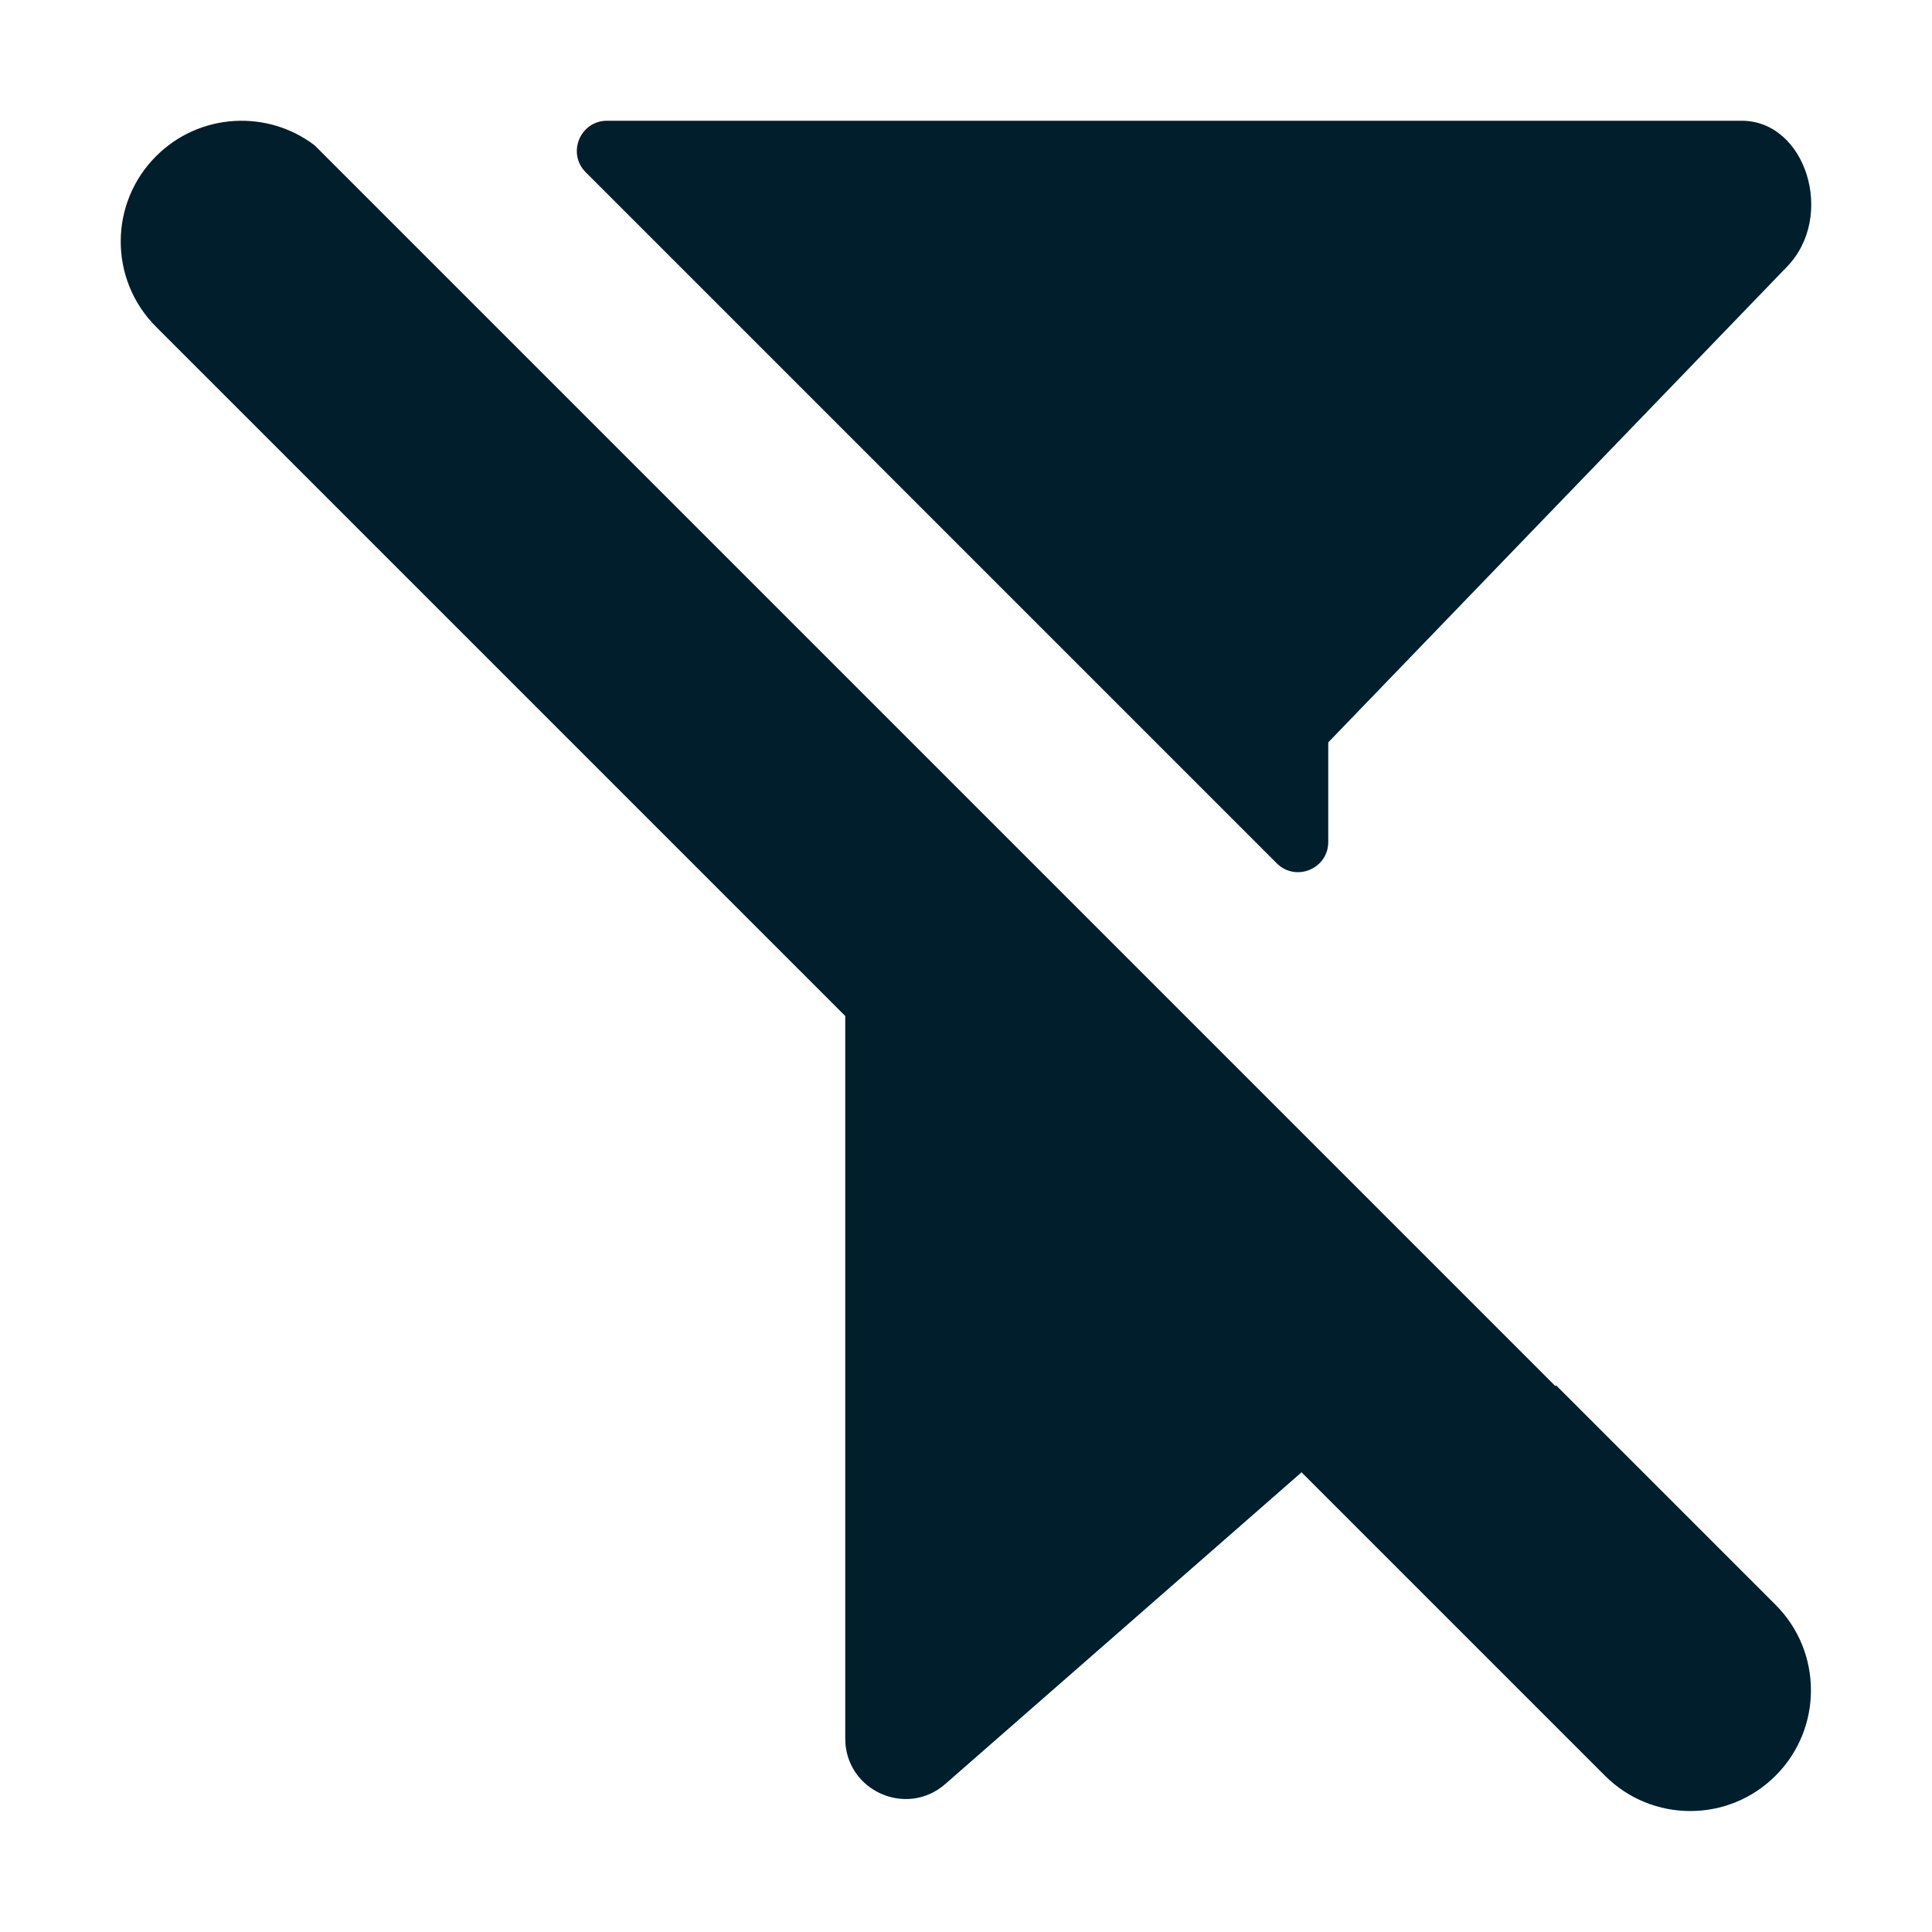
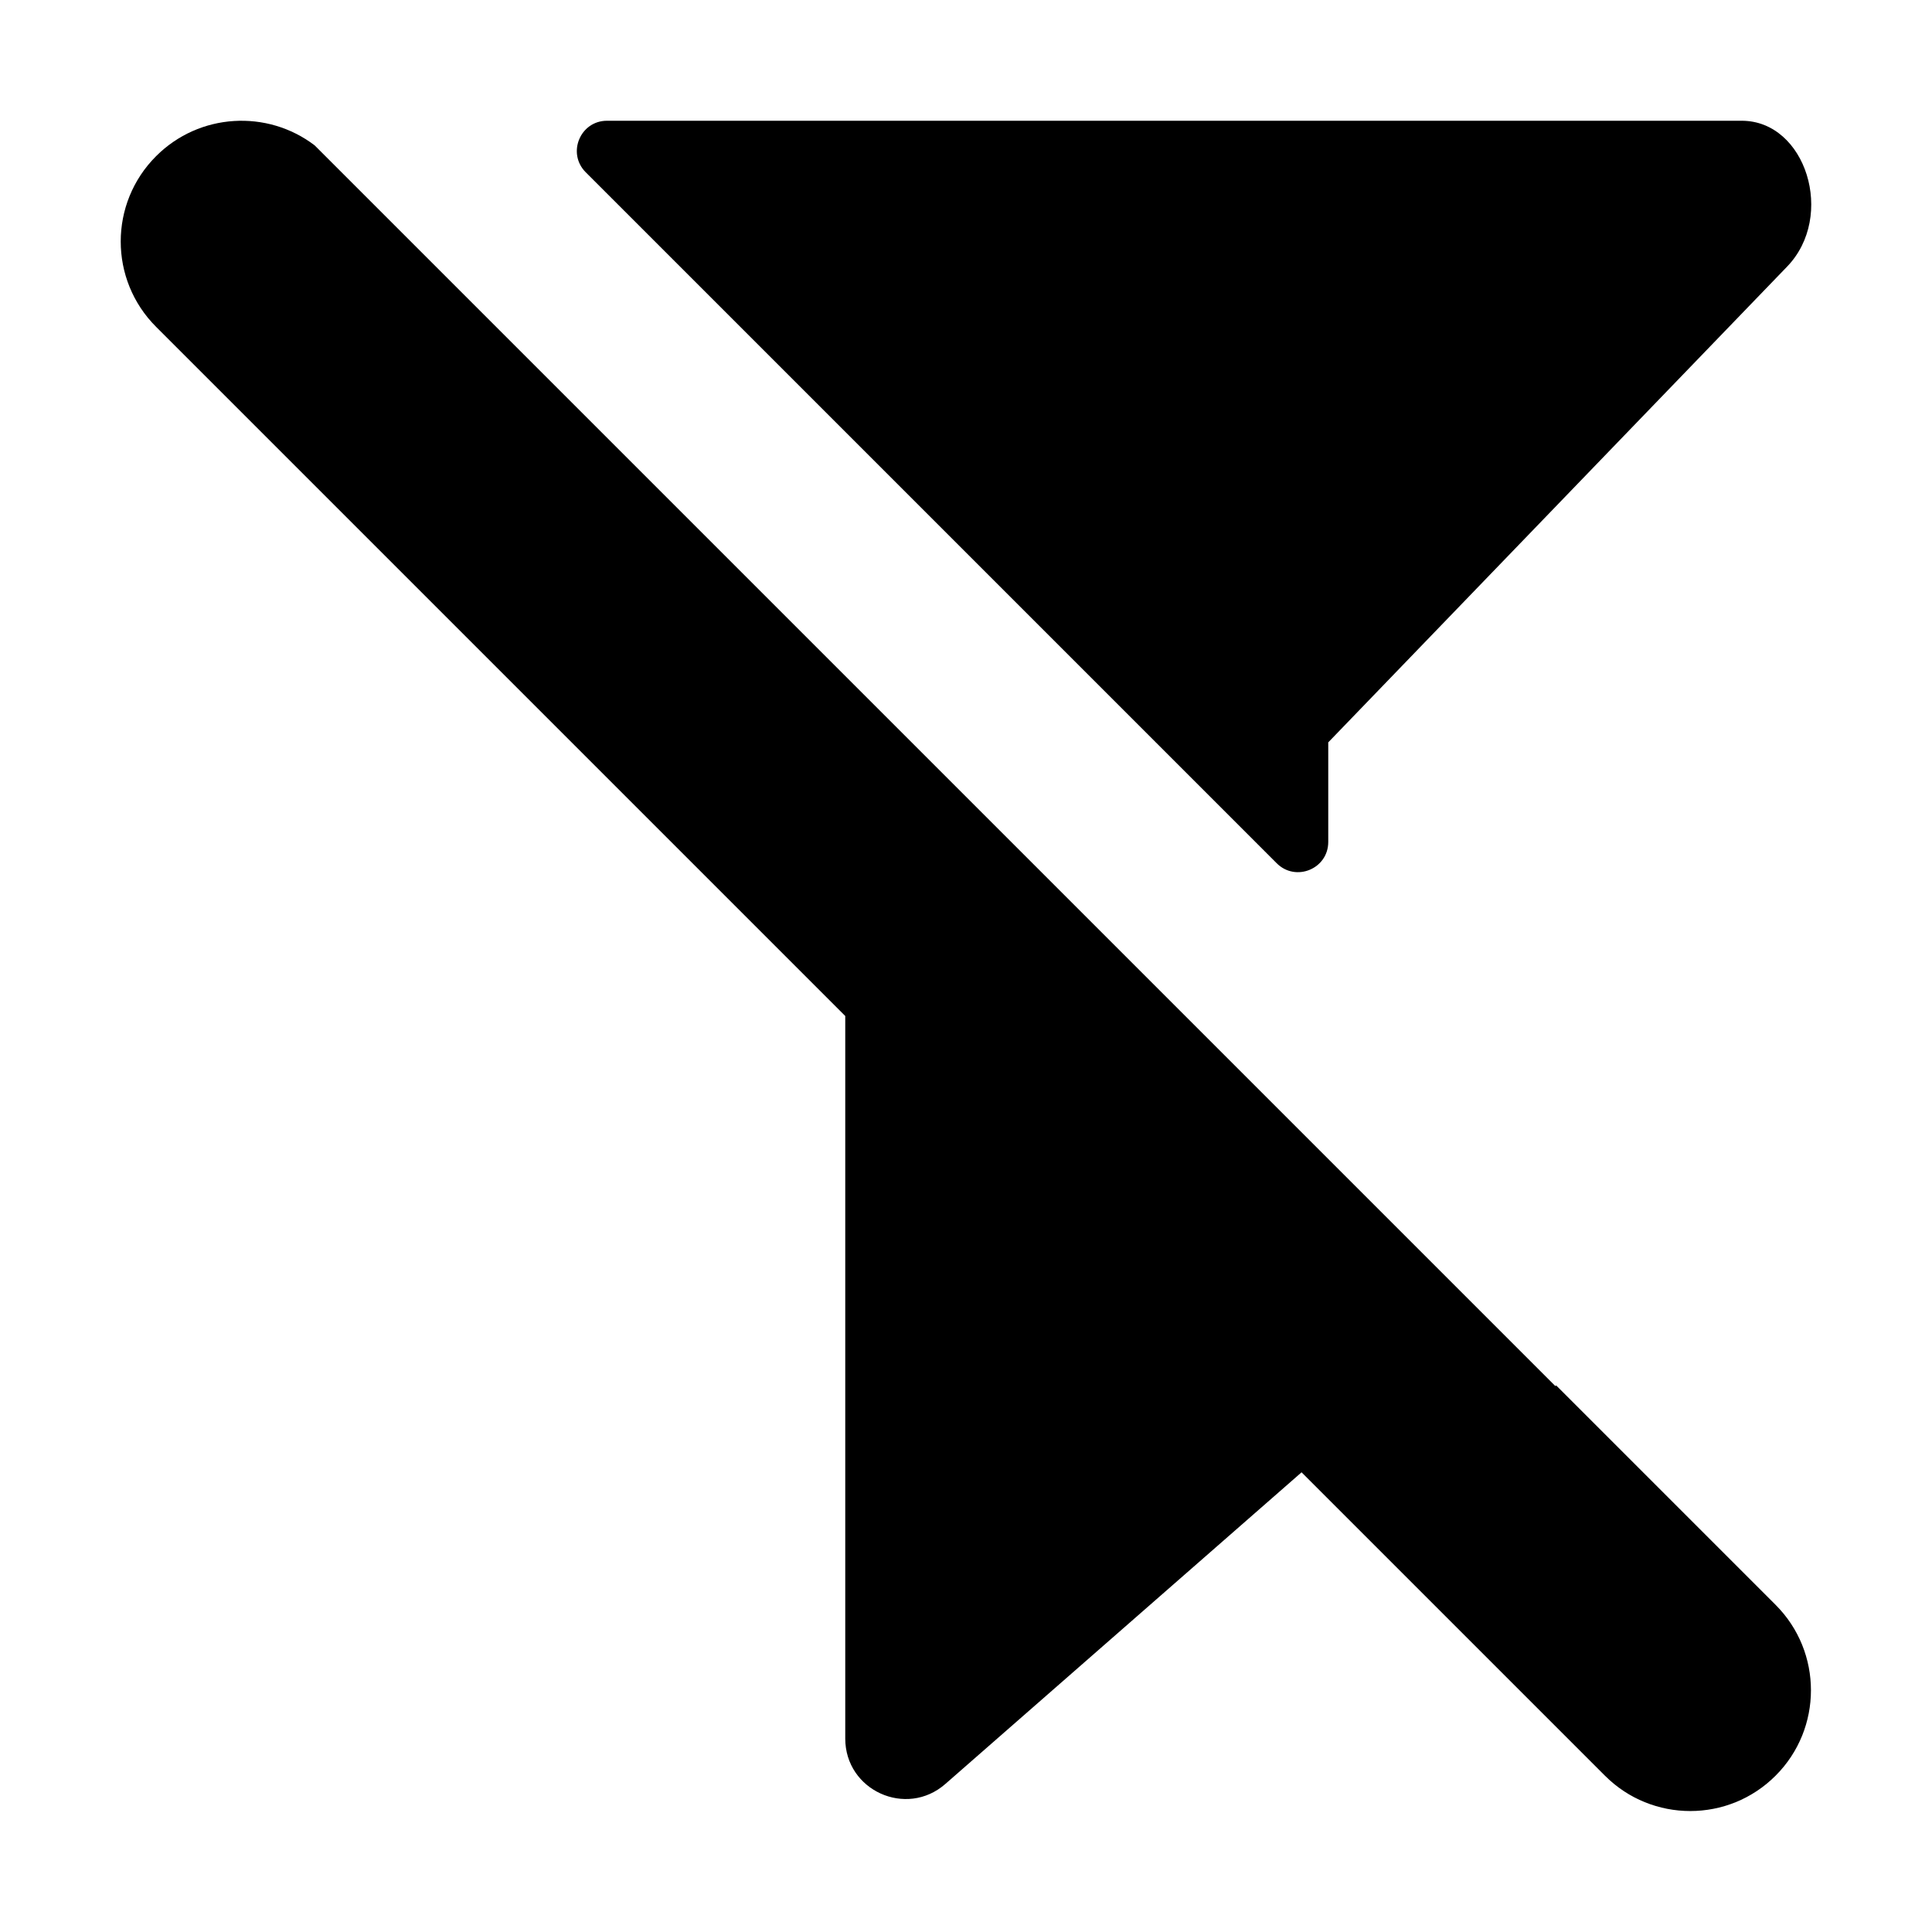
<svg xmlns="http://www.w3.org/2000/svg" width="16" height="16" viewBox="0 0 16 16" fill="none">
-   <path d="M2.606 1.204C2.214 0.905 1.651 0.935 1.293 1.293C0.902 1.683 0.902 2.317 1.293 2.707L7 8.414V14.398C7 14.828 7.506 15.057 7.829 14.774L10.779 12.193L13.291 14.705C13.681 15.096 14.315 15.096 14.705 14.705C15.095 14.315 15.095 13.681 14.705 13.291L12.887 11.473L12.881 11.479L2.606 1.204Z" fill="#001E2B" />
-   <path d="M10.573 7.149C10.731 7.307 11 7.195 11 6.973V6.148L14.8 2.208C15.203 1.791 14.956 1 14.424 1H5.027C4.805 1 4.693 1.269 4.851 1.427L10.573 7.149Z" fill="#001E2B" />
+   <path d="M2.606 1.204C2.214 0.905 1.651 0.935 1.293 1.293C0.902 1.683 0.902 2.317 1.293 2.707L7 8.414V14.398C7 14.828 7.506 15.057 7.829 14.774L10.779 12.193L13.291 14.705C13.681 15.096 14.315 15.096 14.705 14.705C15.095 14.315 15.095 13.681 14.705 13.291L12.887 11.473L12.881 11.479L2.606 1.204Z" fill="#000000" />
+   <path d="M10.573 7.149C10.731 7.307 11 7.195 11 6.973V6.148L14.8 2.208C15.203 1.791 14.956 1 14.424 1H5.027C4.805 1 4.693 1.269 4.851 1.427L10.573 7.149Z" fill="#000000" />
</svg>
